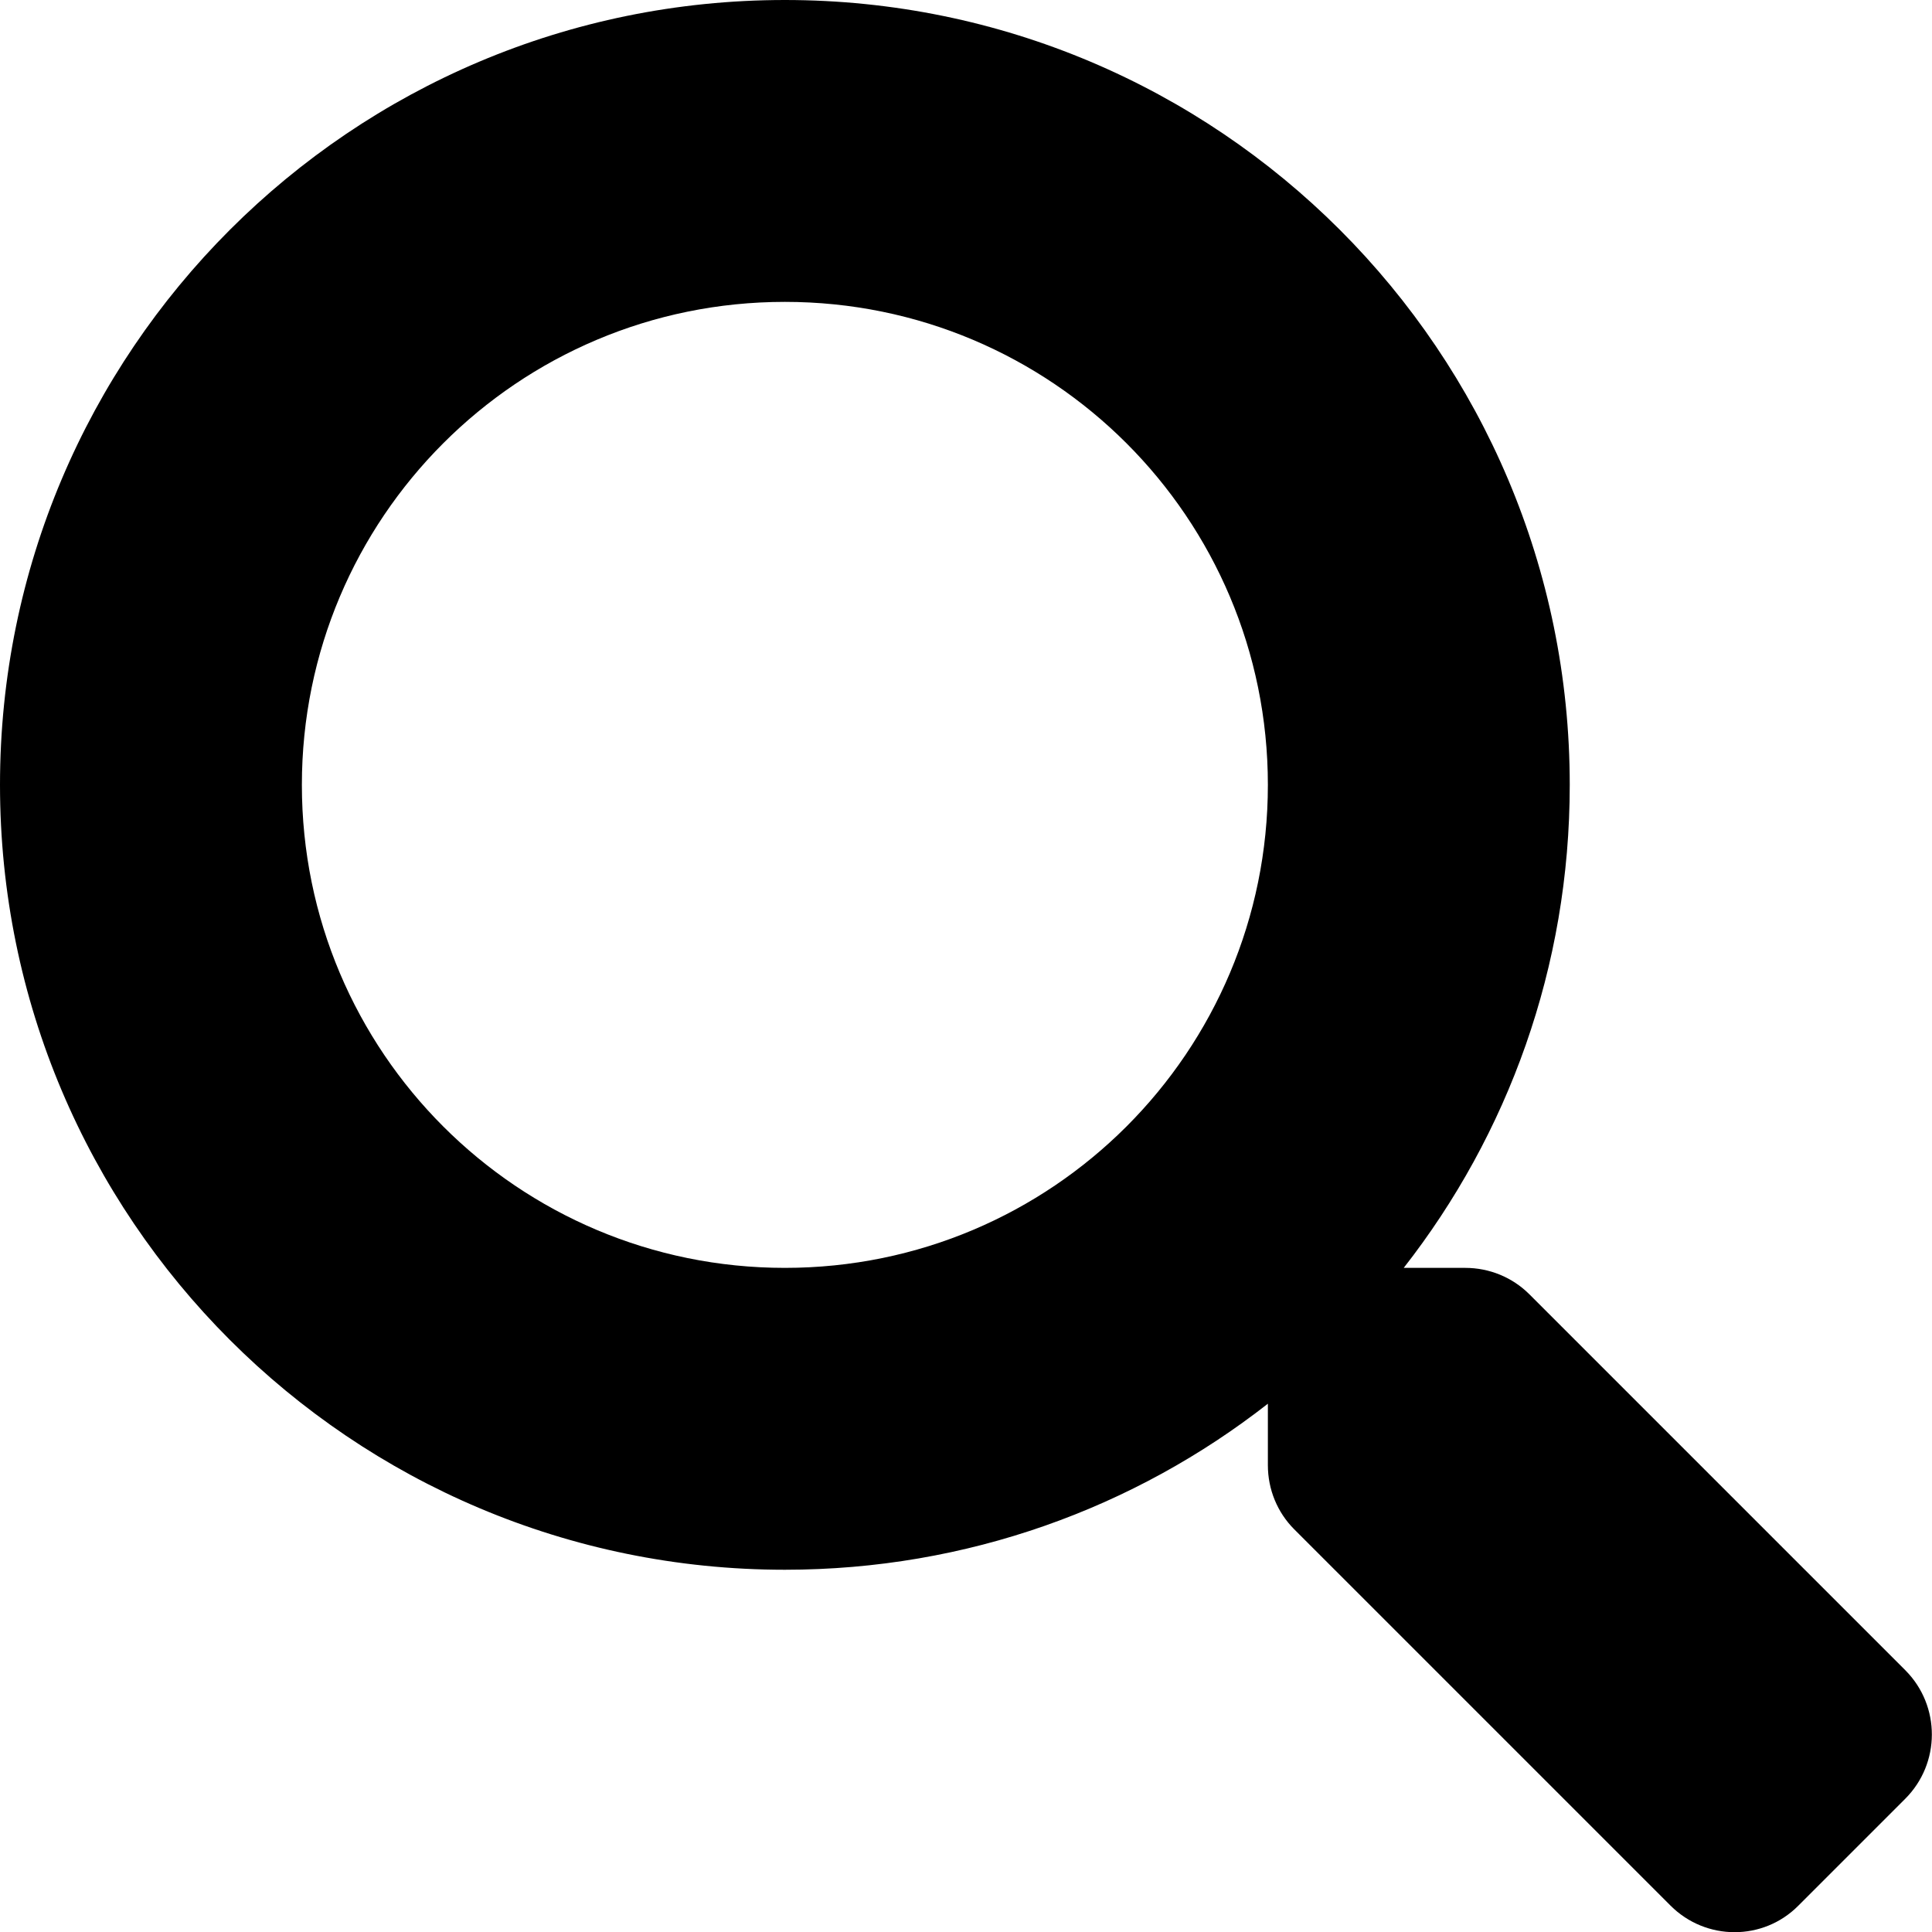
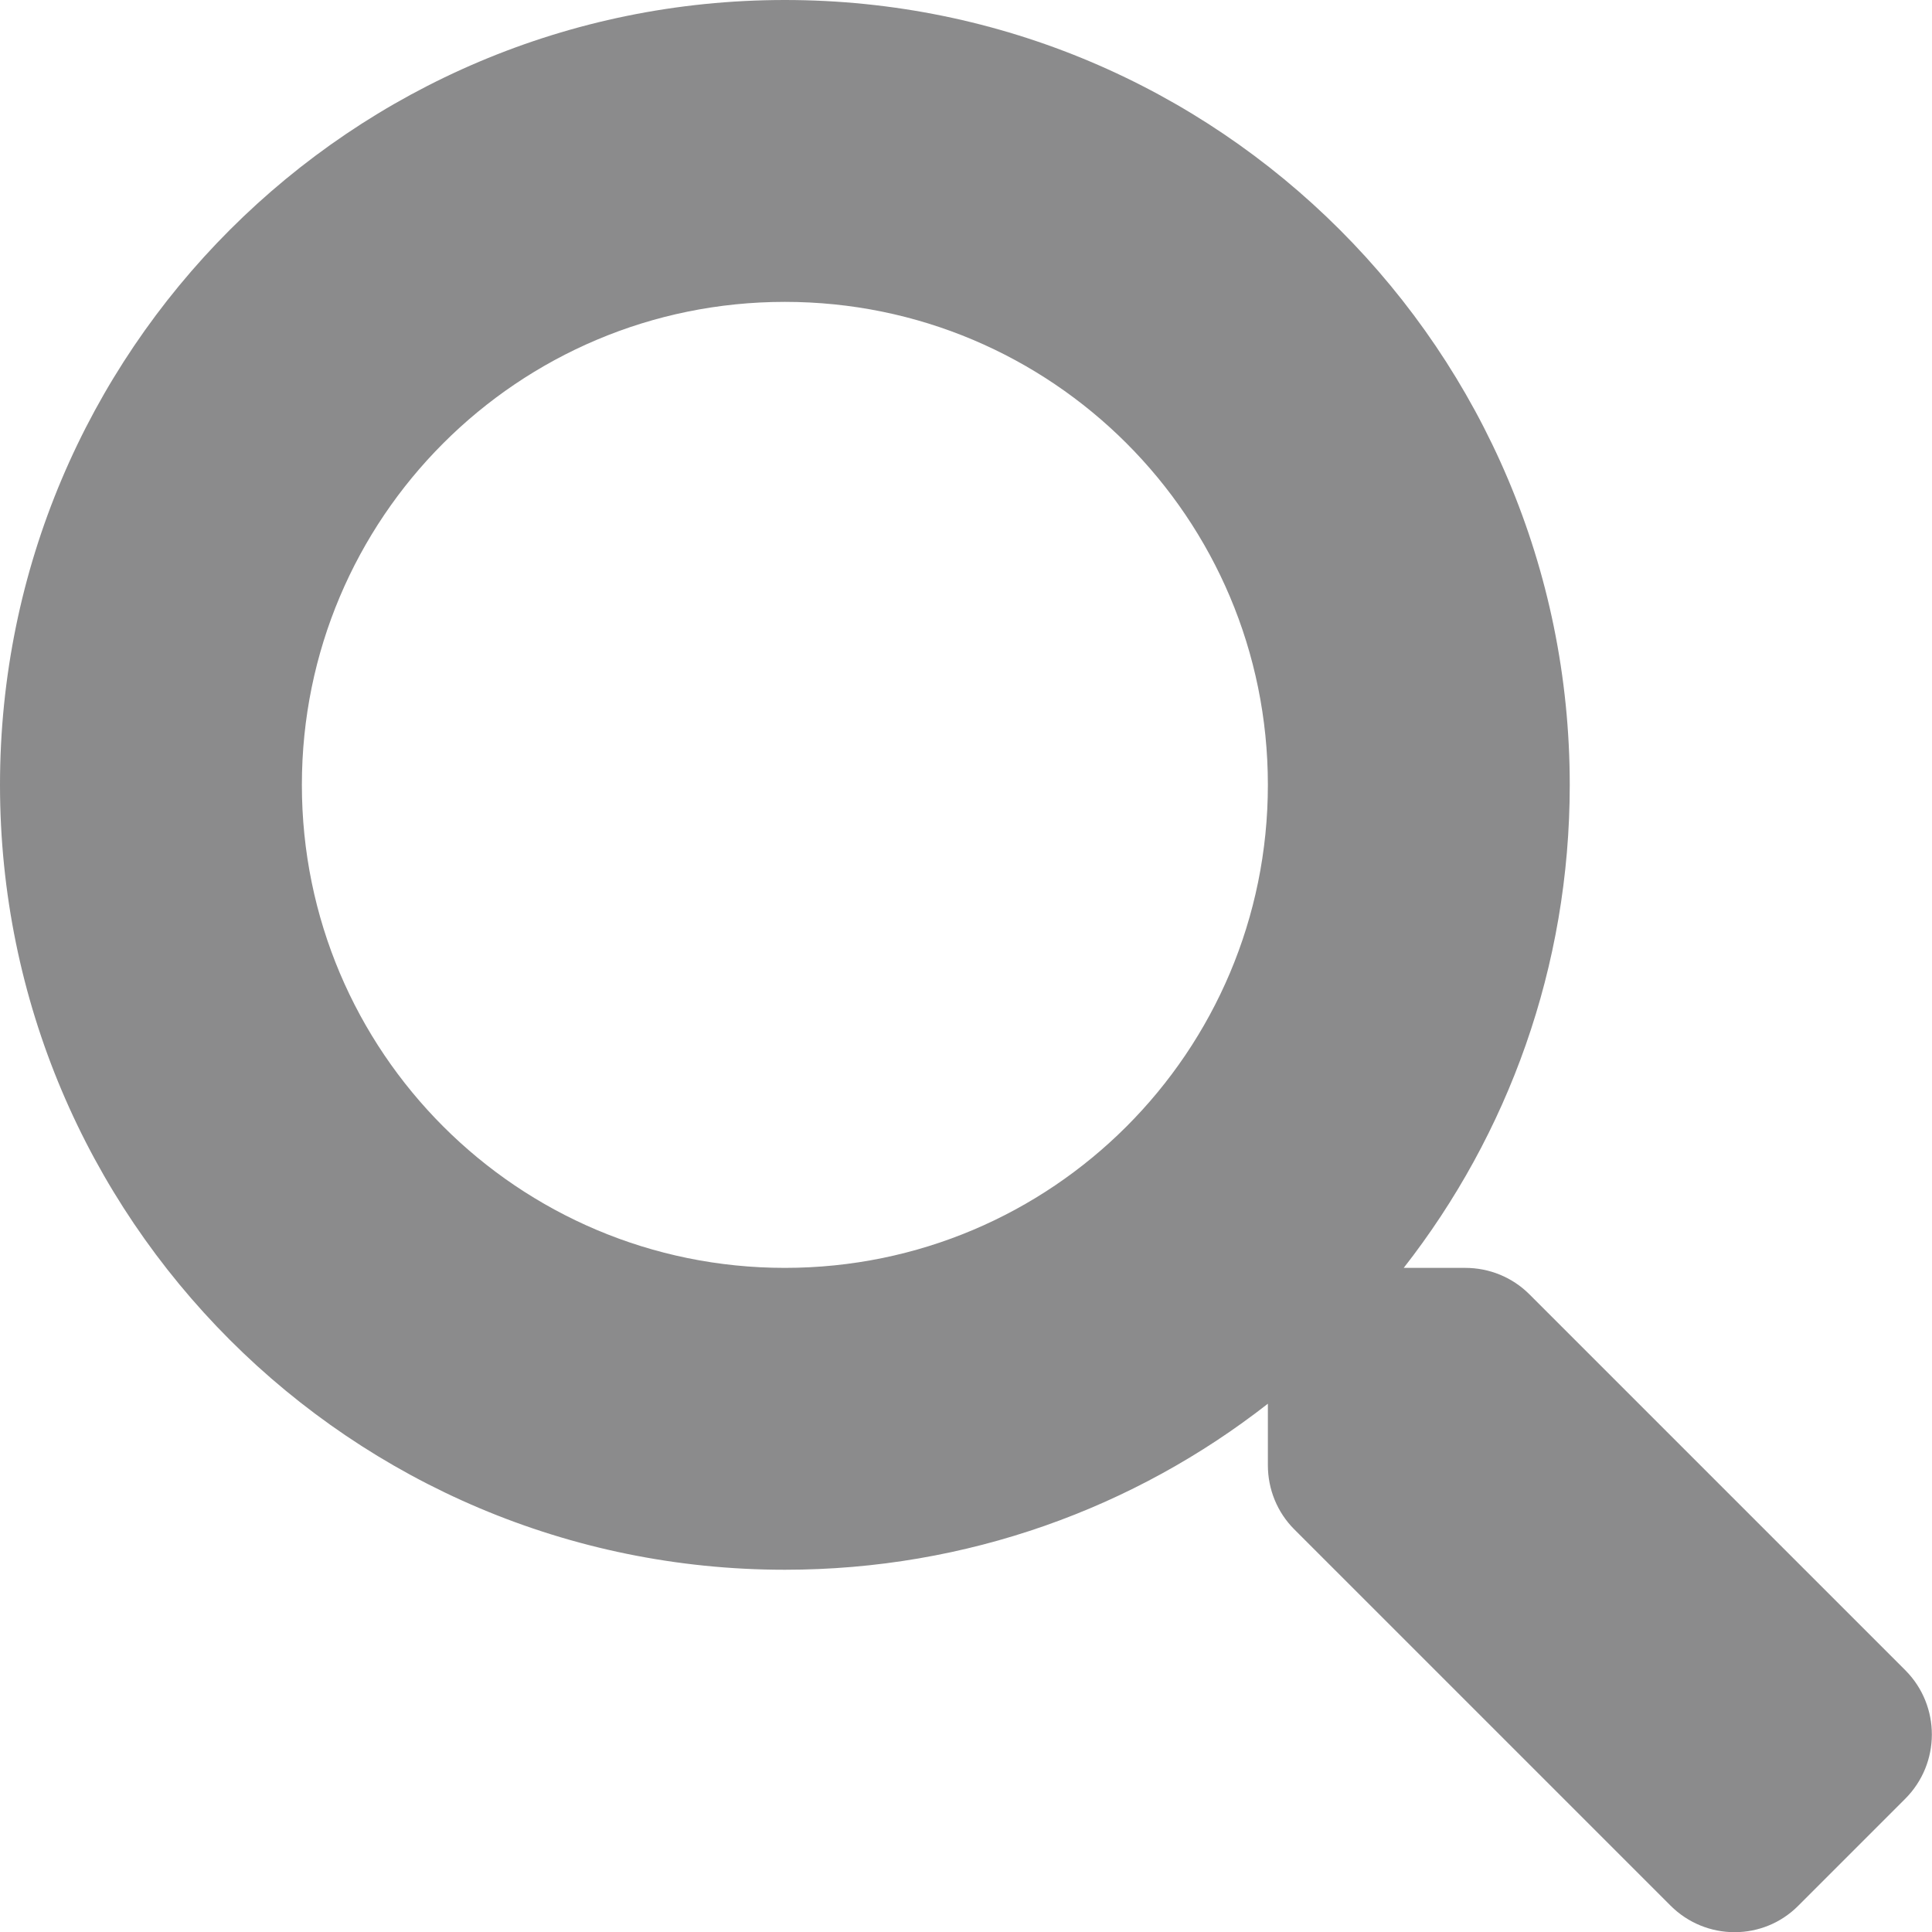
- <svg xmlns="http://www.w3.org/2000/svg" aria-hidden="true" focusable="false" data-prefix="fas" data-icon="search" class="w-4" role="img" viewBox="0 0 512 512">
-   <path fill="currentColor" d="M505 442.7L405.3 343c-4.5-4.5-10.6-7-17-7H372c27.6-35.3 44-79.7 44-128C416 93.1 322.9 0 208 0S0 93.1 0 208s93.1 208 208 208c48.3 0 92.7-16.4 128-44v16.3c0 6.4 2.5 12.5 7 17l99.7 99.7c9.4 9.4 24.6 9.4 33.9 0l28.3-28.3c9.4-9.4 9.4-24.6.1-34zM208 336c-70.7 0-128-57.2-128-128 0-70.7 57.2-128 128-128 70.7 0 128 57.2 128 128 0 70.7-57.2 128-128 128z" />
+ <svg xmlns="http://www.w3.org/2000/svg" aria-hidden="true" focusable="false" data-prefix="fas" data-icon="search" class="w-5" role="img" viewBox="0 0 512 512">
+   <path fill="#8b8b8c" d="M505 442.7L405.3 343c-4.5-4.5-10.6-7-17-7H372c27.6-35.3 44-79.7 44-128C416 93.1 322.9 0 208 0S0 93.1 0 208s93.1 208 208 208c48.3 0 92.7-16.4 128-44v16.3c0 6.4 2.5 12.5 7 17l99.7 99.7c9.4 9.4 24.6 9.4 33.9 0l28.3-28.3c9.4-9.4 9.4-24.6.1-34zM208 336c-70.7 0-128-57.2-128-128 0-70.7 57.2-128 128-128 70.7 0 128 57.2 128 128 0 70.7-57.2 128-128 128z" />
</svg>
